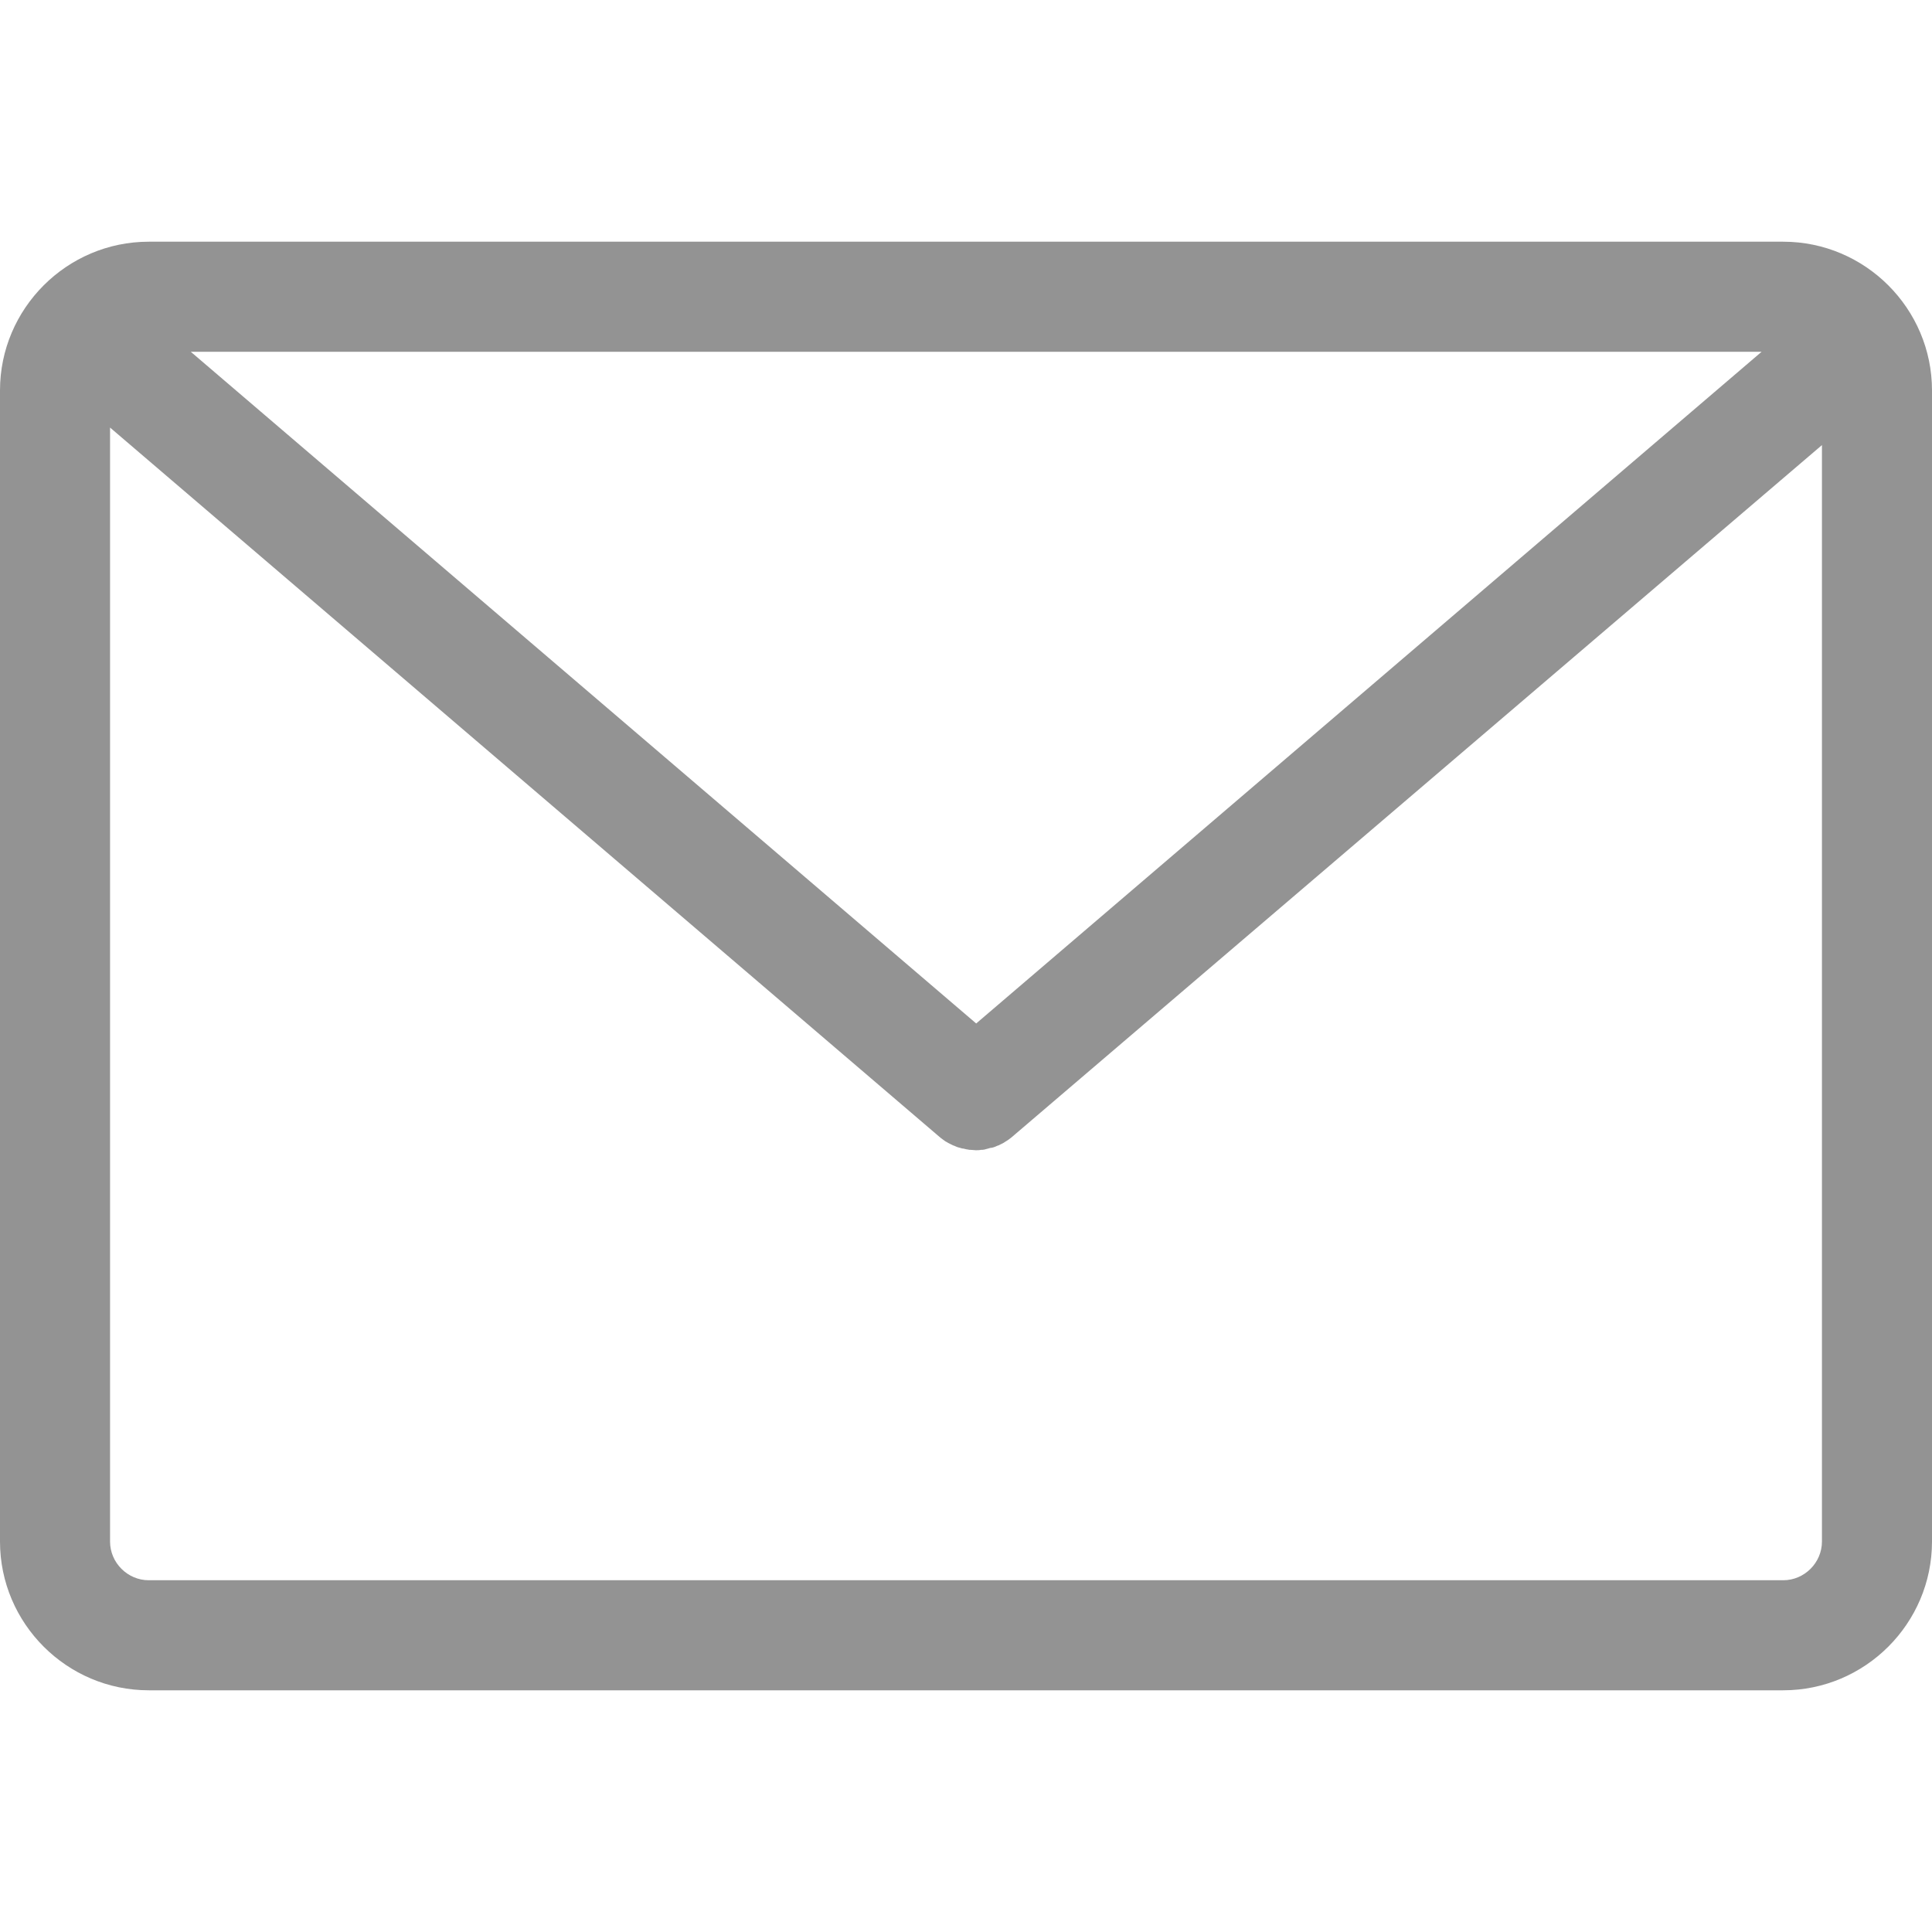
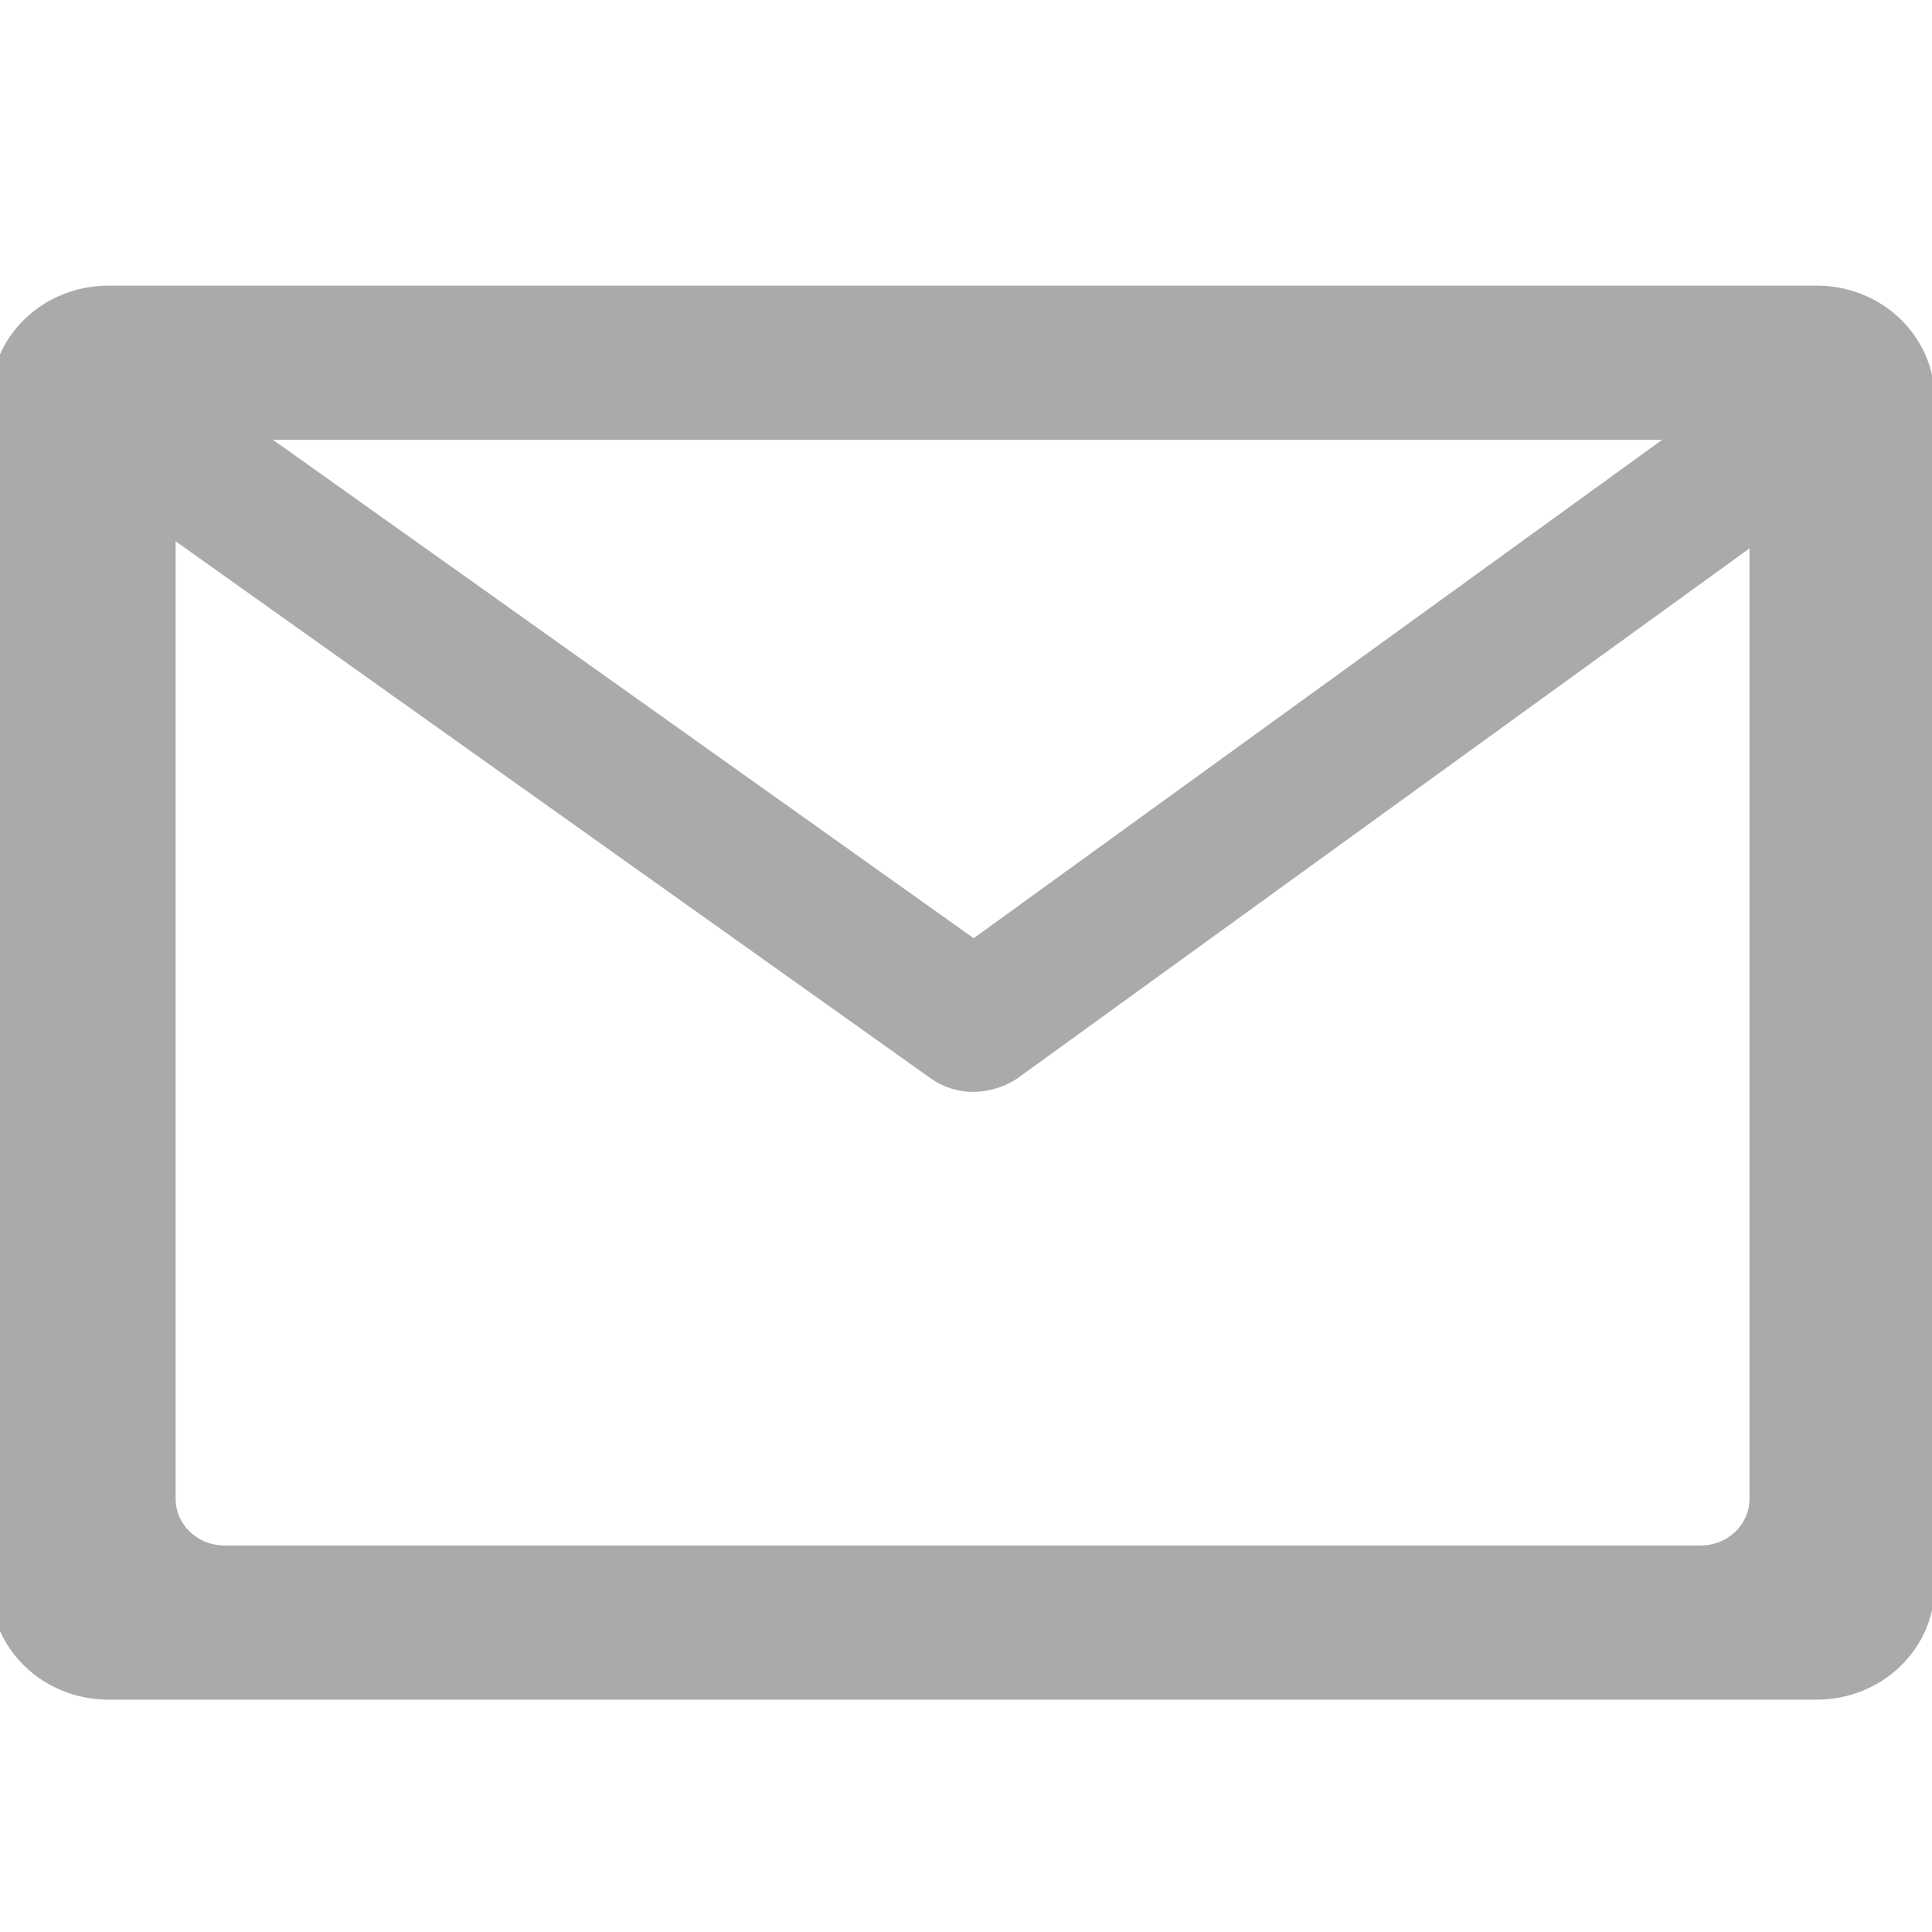
<svg xmlns="http://www.w3.org/2000/svg" version="1.1" id="Capa_1" x="0px" y="0px" viewBox="0 0 474 474" style="enable-background:new 0 0 474 474;" xml:space="preserve">
-   <defs id="defs39" />
-   <g id="g4" style="fill:#939393;fill-opacity:1">
-     <path d="M437.5,59.3h-401C16.4,59.3,0,75.7,0,95.8v282.4c0,20.1,16.4,36.5,36.5,36.5h401c20.1,0,36.5-16.4,36.5-36.5V95.8   C474,75.7,457.6,59.3,437.5,59.3z M432.2,86.3L239.5,251.1L46.8,86.3H432.2z M447,378.2c0,5.2-4.3,9.5-9.5,9.5h-401   c-5.2,0-9.5-4.3-9.5-9.5V104.9l203.7,174.2c0.1,0.1,0.3,0.2,0.4,0.3c0.1,0.1,0.3,0.2,0.4,0.3c0.3,0.2,0.5,0.4,0.8,0.5   c0.1,0.1,0.2,0.1,0.3,0.2c0.4,0.2,0.8,0.4,1.2,0.6c0.1,0,0.2,0.1,0.3,0.1c0.3,0.1,0.6,0.3,1,0.4c0.1,0,0.3,0.1,0.4,0.1   c0.3,0.1,0.6,0.2,0.9,0.2c0.1,0,0.3,0.1,0.4,0.1c0.3,0.1,0.7,0.1,1,0.2c0.1,0,0.2,0,0.3,0c0.4,0,0.9,0.1,1.3,0.1l0,0l0,0   c0.4,0,0.9,0,1.3-0.1c0.1,0,0.2,0,0.3,0c0.3,0,0.7-0.1,1-0.2c0.1,0,0.3-0.1,0.4-0.1c0.3-0.1,0.6-0.2,0.9-0.2c0.1,0,0.3-0.1,0.4-0.1   c0.3-0.1,0.6-0.2,1-0.4c0.1,0,0.2-0.1,0.3-0.1c0.4-0.2,0.8-0.4,1.2-0.6c0.1-0.1,0.2-0.1,0.3-0.2c0.3-0.2,0.5-0.3,0.8-0.5   c0.1-0.1,0.3-0.2,0.4-0.3c0.1-0.1,0.3-0.2,0.4-0.3L447,109.2V378.2z" id="path2" style="fill:#939393;fill-opacity:1" />
-   </g>
+   <defs id="defs39">
+ 	
+ </defs>
  <g id="g6" style="fill:#939393;fill-opacity:1">
</g>
  <g id="g8" style="fill:#939393;fill-opacity:1">
</g>
  <g id="g10" style="fill:#939393;fill-opacity:1">
</g>
  <g id="g12" style="fill:#939393;fill-opacity:1">
</g>
  <g id="g14" style="fill:#939393;fill-opacity:1">
</g>
  <g id="g16" style="fill:#939393;fill-opacity:1">
</g>
  <g id="g18" style="fill:#939393;fill-opacity:1">
</g>
  <g id="g20" style="fill:#939393;fill-opacity:1">
</g>
  <g id="g22" style="fill:#939393;fill-opacity:1">
</g>
  <g id="g24" style="fill:#939393;fill-opacity:1">
</g>
  <g id="g26" style="fill:#939393;fill-opacity:1">
</g>
  <g id="g28" style="fill:#939393;fill-opacity:1">
</g>
  <g id="g30" style="fill:#939393;fill-opacity:1">
</g>
  <g id="g32" style="fill:#939393;fill-opacity:1">
</g>
  <g id="g34" style="fill:#939393;fill-opacity:1">
</g>
+   <g id="g954" transform="matrix(1,0,0,0.9623205,-484.6474,15.46497)">
+     <path style="opacity:1;fill:#aaaaaa;fill-opacity:1;stroke:#aaaaaa;stroke-width:0.987;stroke-opacity:1" d="m 511.264,57.242 c -15.769,0 -28.463,12.694 -28.463,28.463 V 388.295 c 0,15.769 12.694,28.463 28.463,28.463 H 930.346 c 15.769,0 28.463,-12.694 28.463,-28.463 V 85.705 c 0,-15.769 -12.694,-28.463 -28.463,-28.463 z m 28.404,38.332 h 362.275 c 6.884,0 12.426,5.542 12.426,12.426 v 258 c 0,6.884 -5.542,12.426 -12.426,12.426 H 539.668 c -6.884,0 -12.426,-5.542 -12.426,-12.426 V 108 c 0,-6.884 5.542,-12.426 12.426,-12.426 z" id="rect831" />
+     <g style="fill:#aaaaaa;fill-opacity:1;stroke:#aaaaaa;stroke-opacity:1" transform="translate(209.5305,208.0602)" id="g946">
+       <path style="fill:#aaaaaa;fill-opacity:1;stroke:#aaaaaa;stroke-width:35;stroke-linecap:round;stroke-linejoin:round;stroke-miterlimit:4;stroke-dasharray:none;stroke-opacity:1;paint-order:stroke fill markers" d="M 306.868,-116.275 513.883,36.737" id="path854" />
+       <path style="fill:#aaaaaa;fill-opacity:1;stroke:#aaaaaa;stroke-width:35;stroke-linecap:round;stroke-linejoin:round;stroke-miterlimit:4;stroke-dasharray:none;stroke-opacity:1;paint-order:stroke fill markers" d="M 717.68,-116.255 C 514.617,36.505 514.617,36.505 514.617,36.505" id="path856" />
+     </g>
+   </g>
</svg>
